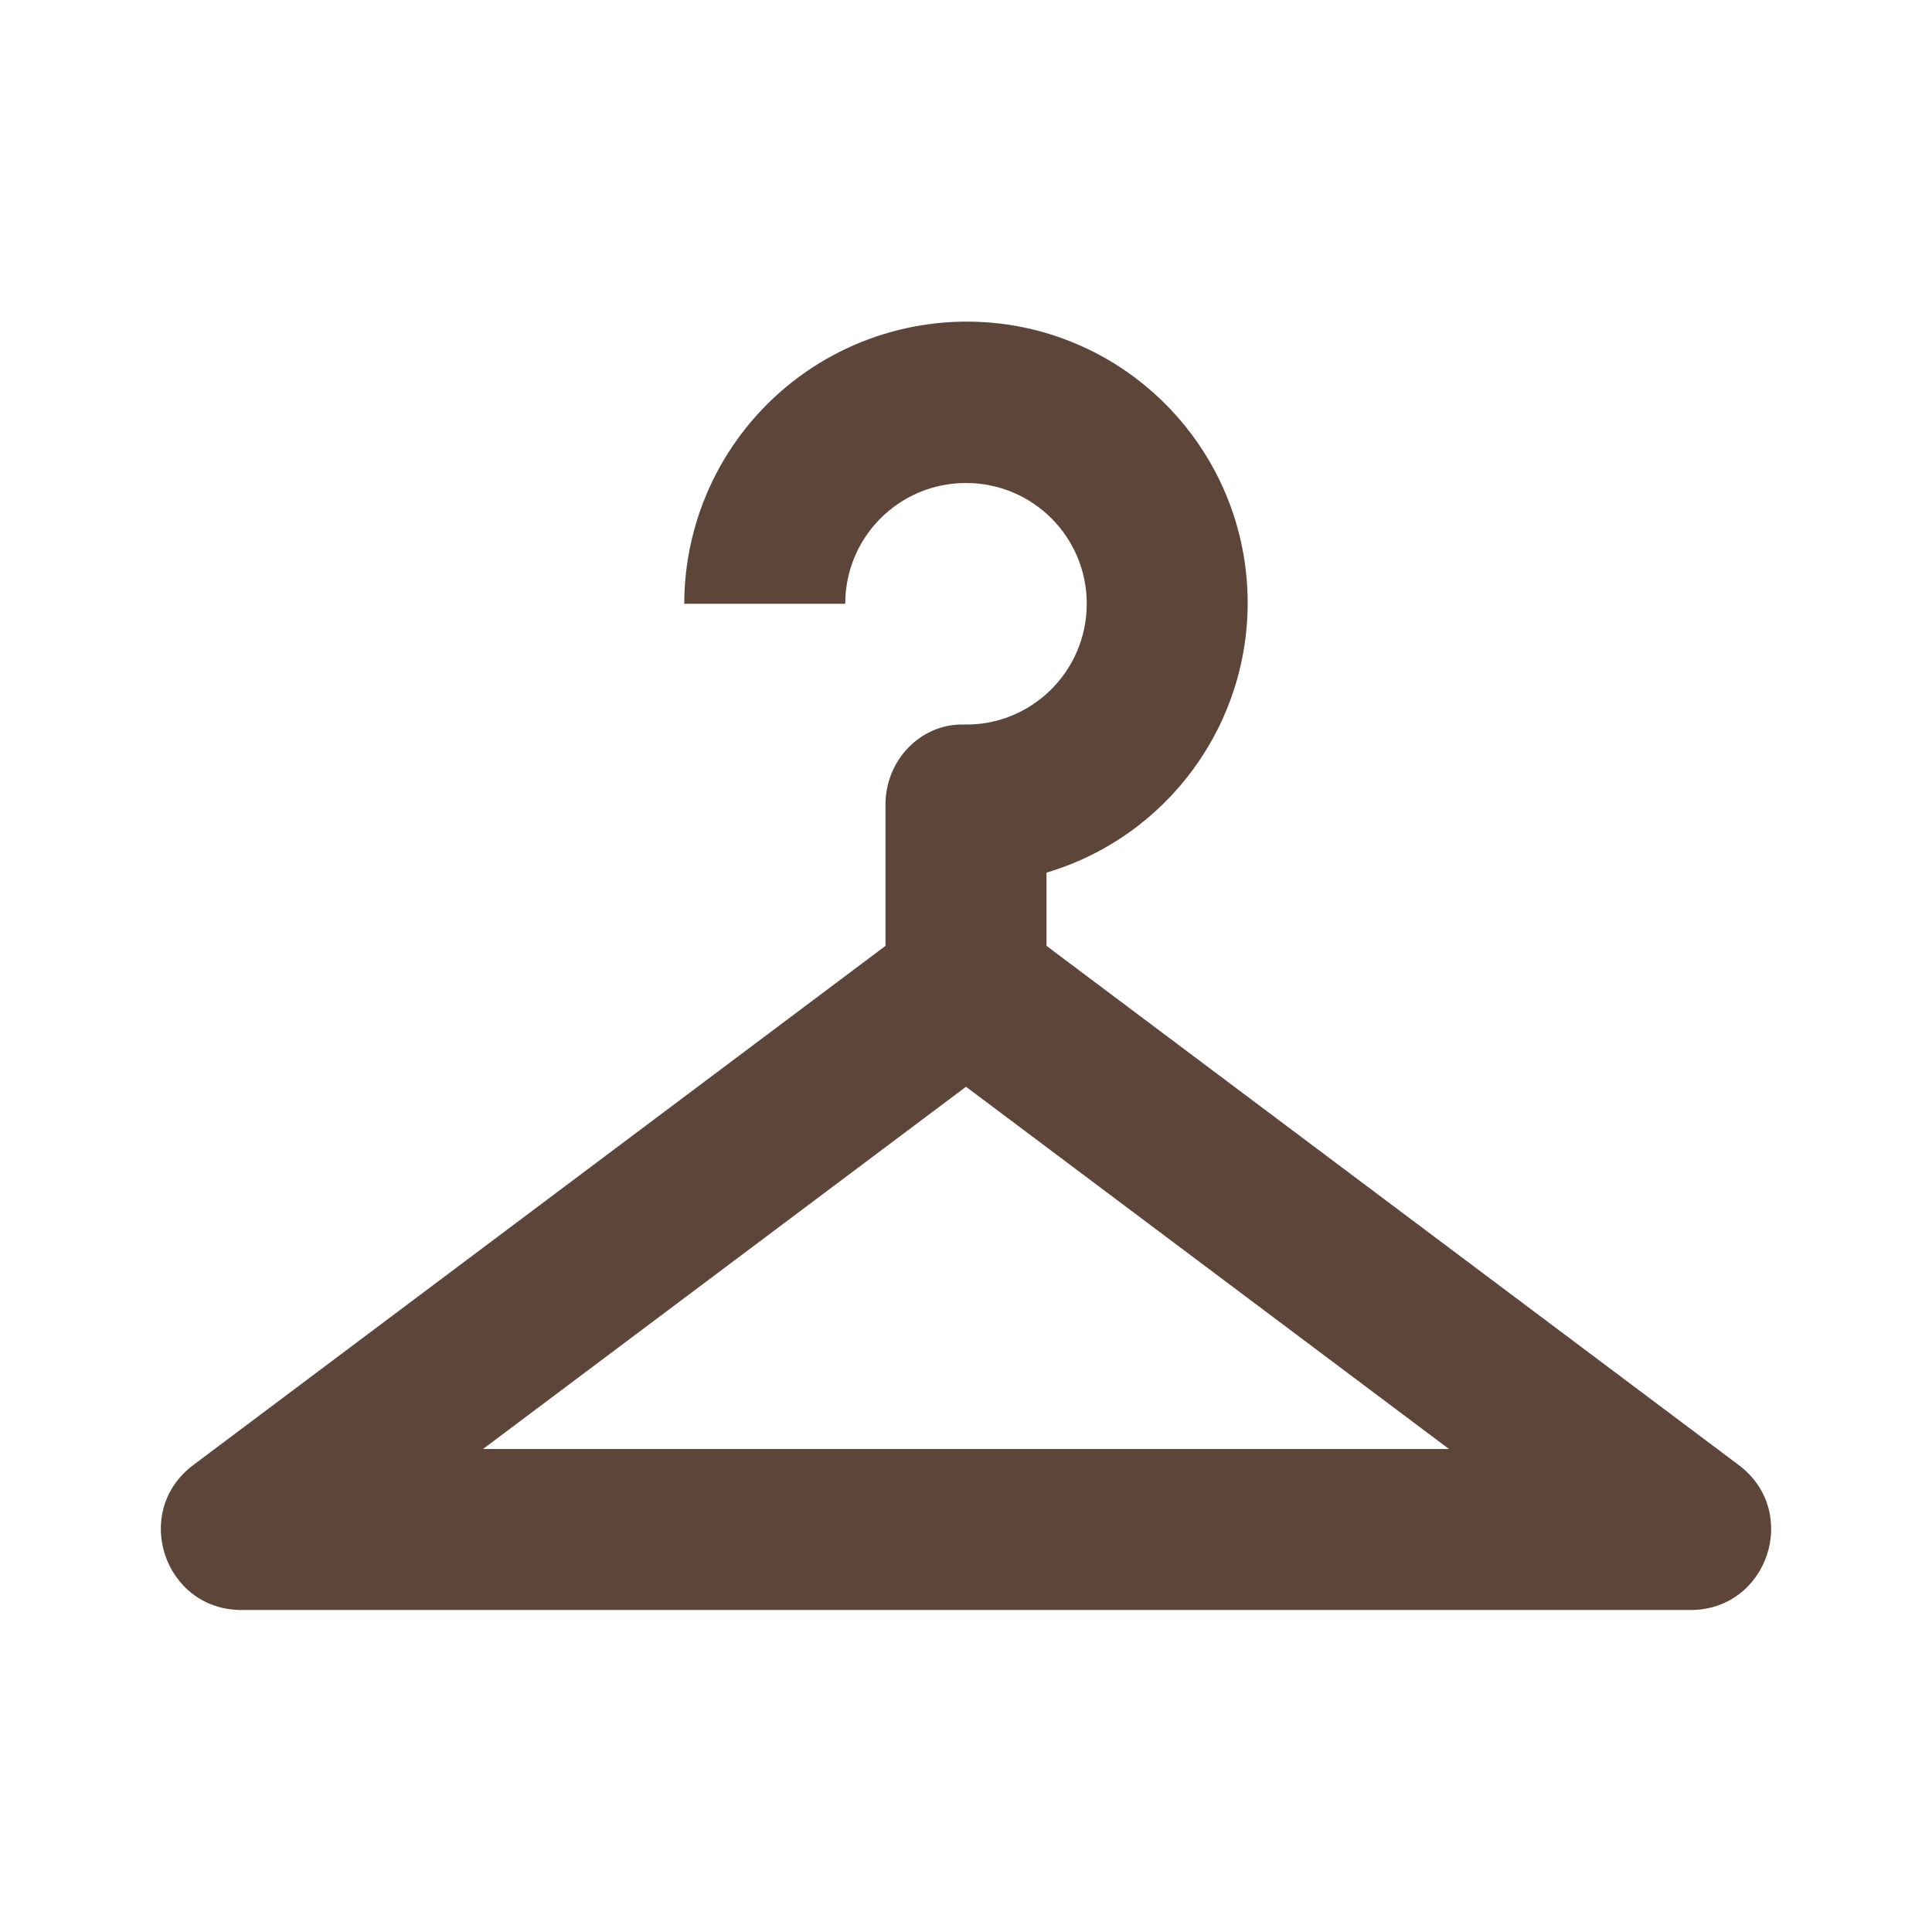
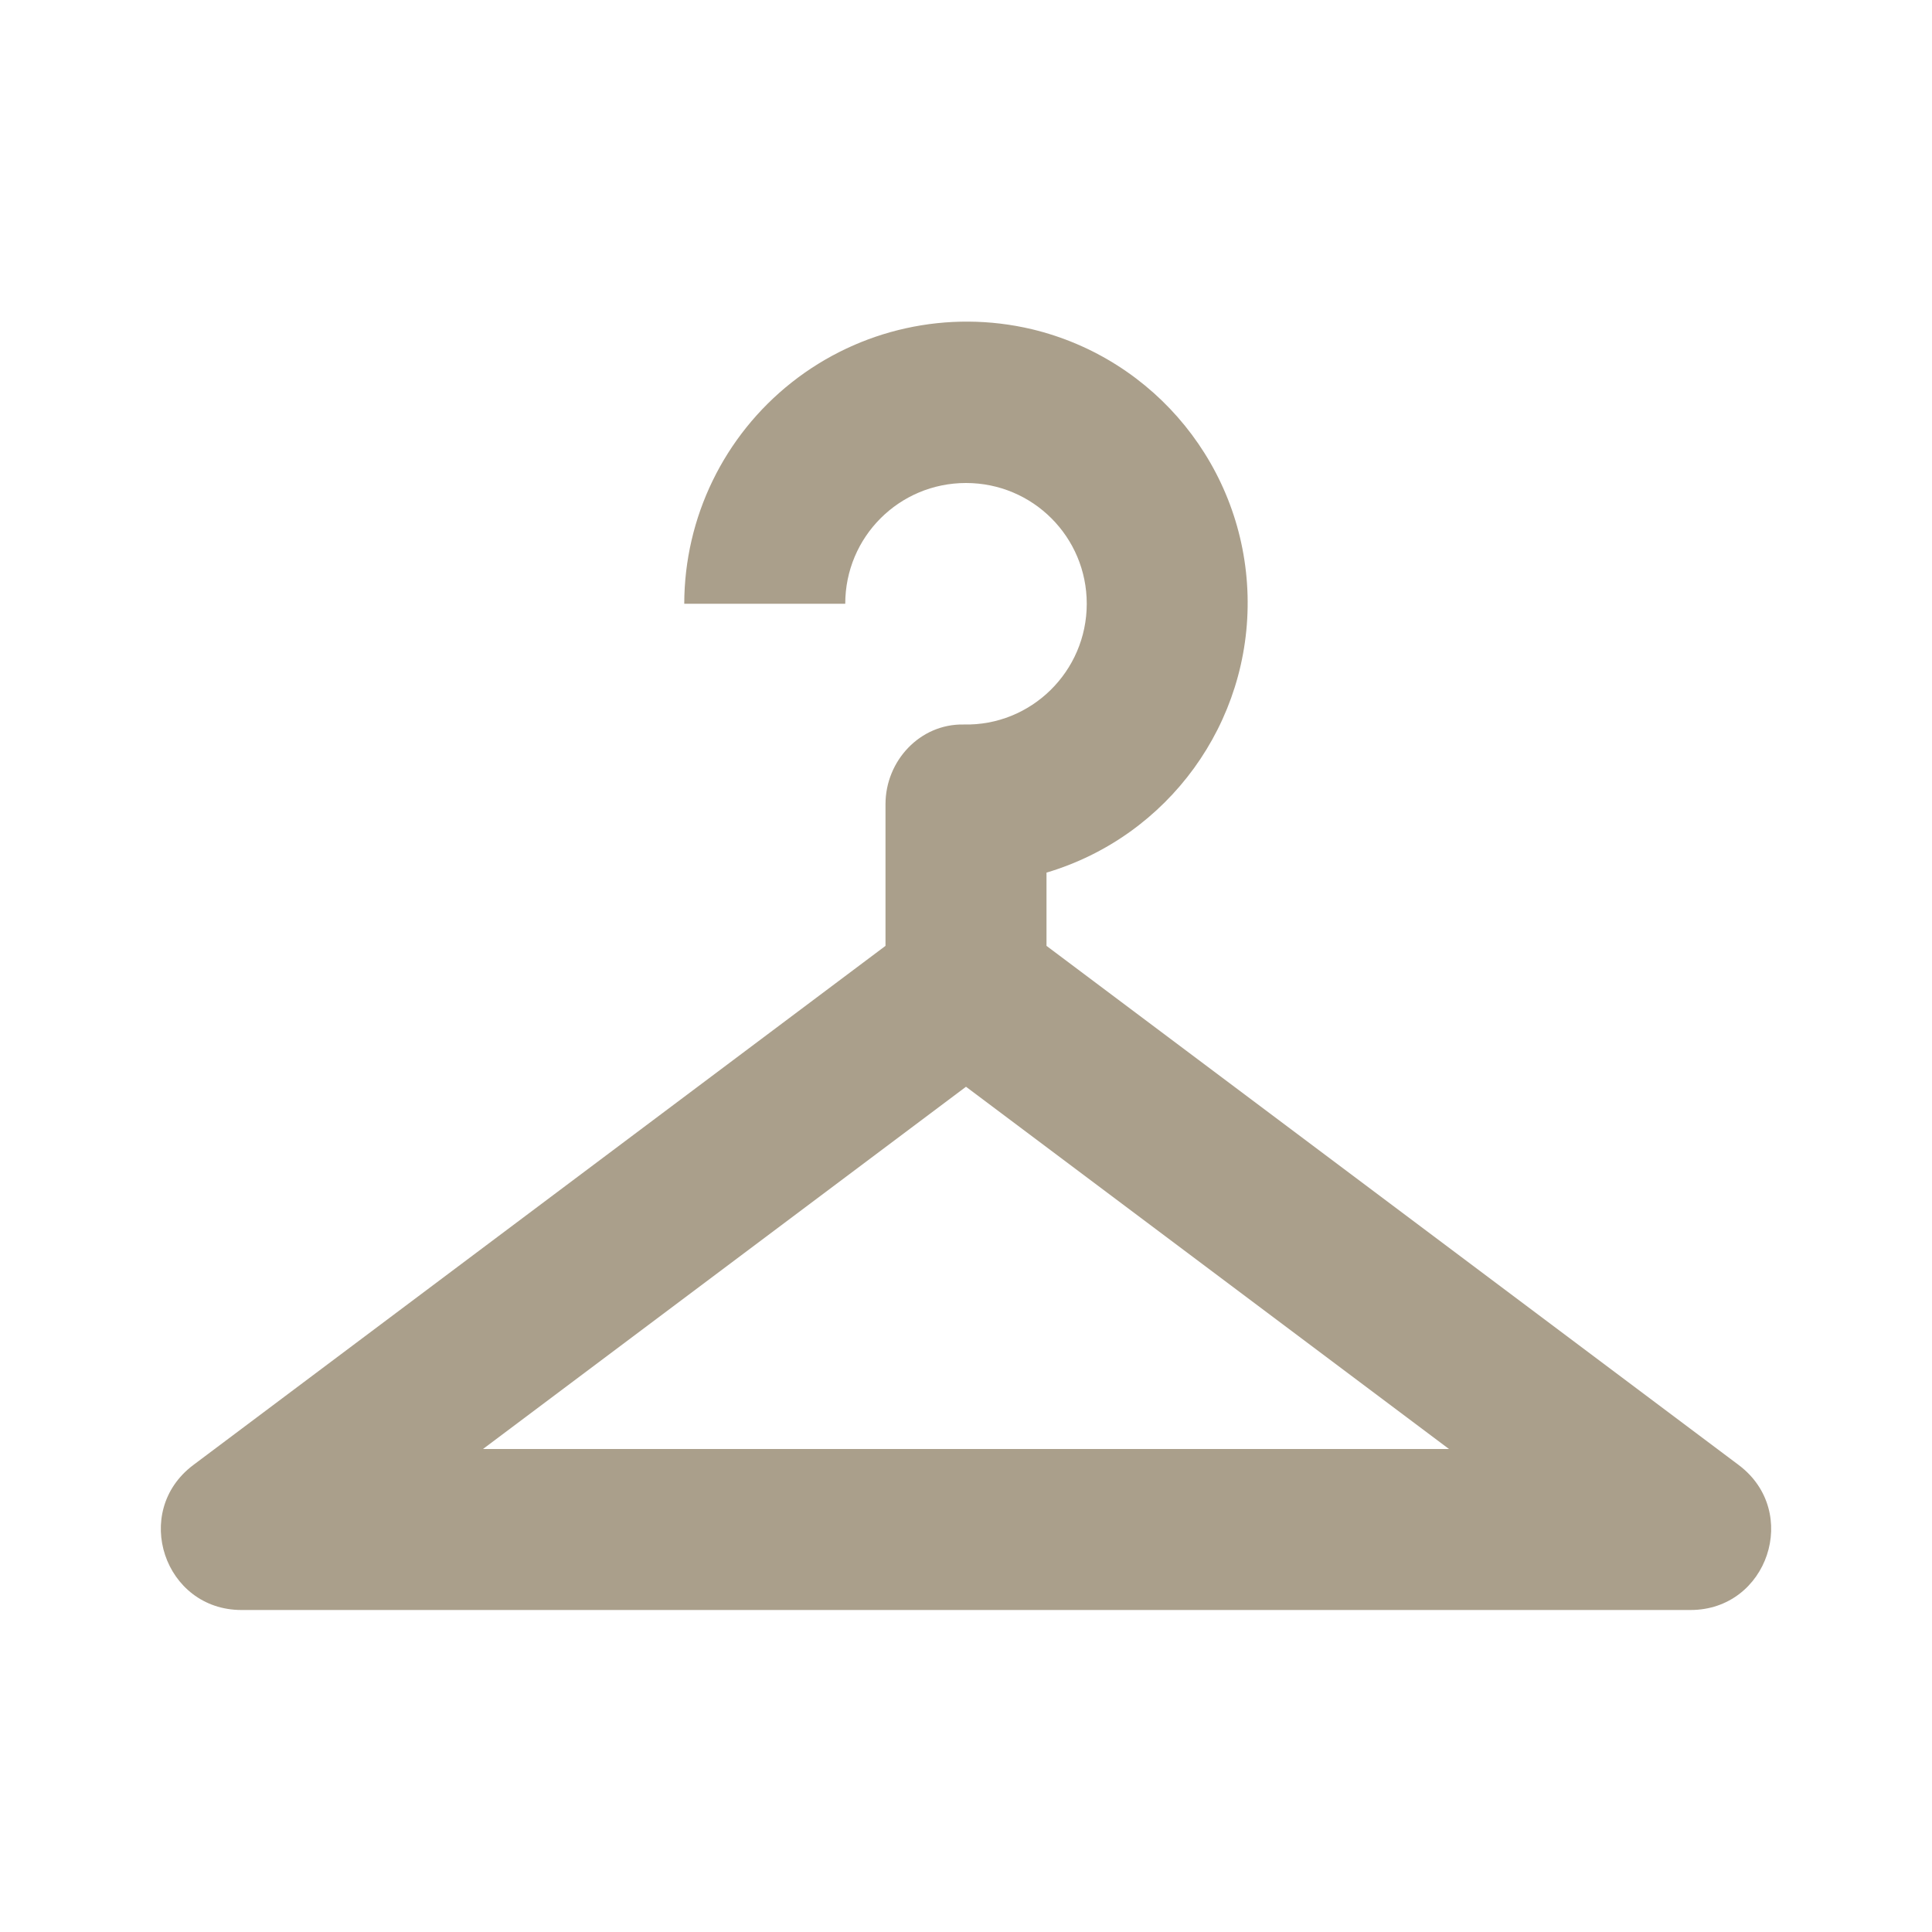
<svg xmlns="http://www.w3.org/2000/svg" version="1.1" width="512" height="512" x="0" y="0" viewBox="0 0 24 24" style="enable-background:new 0 0 512 512" xml:space="preserve" class="">
  <g>
-     <path fill="#5d4639" d="M21.6 18.2 13 11.75v-.91a3.496 3.496 0 0 0-.18-6.75A3.51 3.51 0 0 0 8.5 7.5h2c0-.83.67-1.5 1.5-1.5s1.5.67 1.5 1.5c0 .84-.69 1.52-1.53 1.5-.54-.01-.97.45-.97.99v1.76L2.4 18.2c-.77.58-.36 1.8.6 1.8h18c.96 0 1.37-1.22.6-1.8zM6 18l6-4.5 6 4.5z" opacity="1" data-original="#000000" class="" />
+     <path fill="#4f38107b" d="M21.6 18.2 13 11.75v-.91a3.496 3.496 0 0 0-.18-6.75A3.51 3.51 0 0 0 8.5 7.5h2c0-.83.67-1.5 1.5-1.5s1.5.67 1.5 1.5c0 .84-.69 1.52-1.53 1.5-.54-.01-.97.45-.97.99v1.76L2.4 18.2c-.77.58-.36 1.8.6 1.8h18c.96 0 1.37-1.22.6-1.8zM6 18l6-4.5 6 4.5z" opacity="1" data-original="#000000" class="" />
  </g>
</svg>
